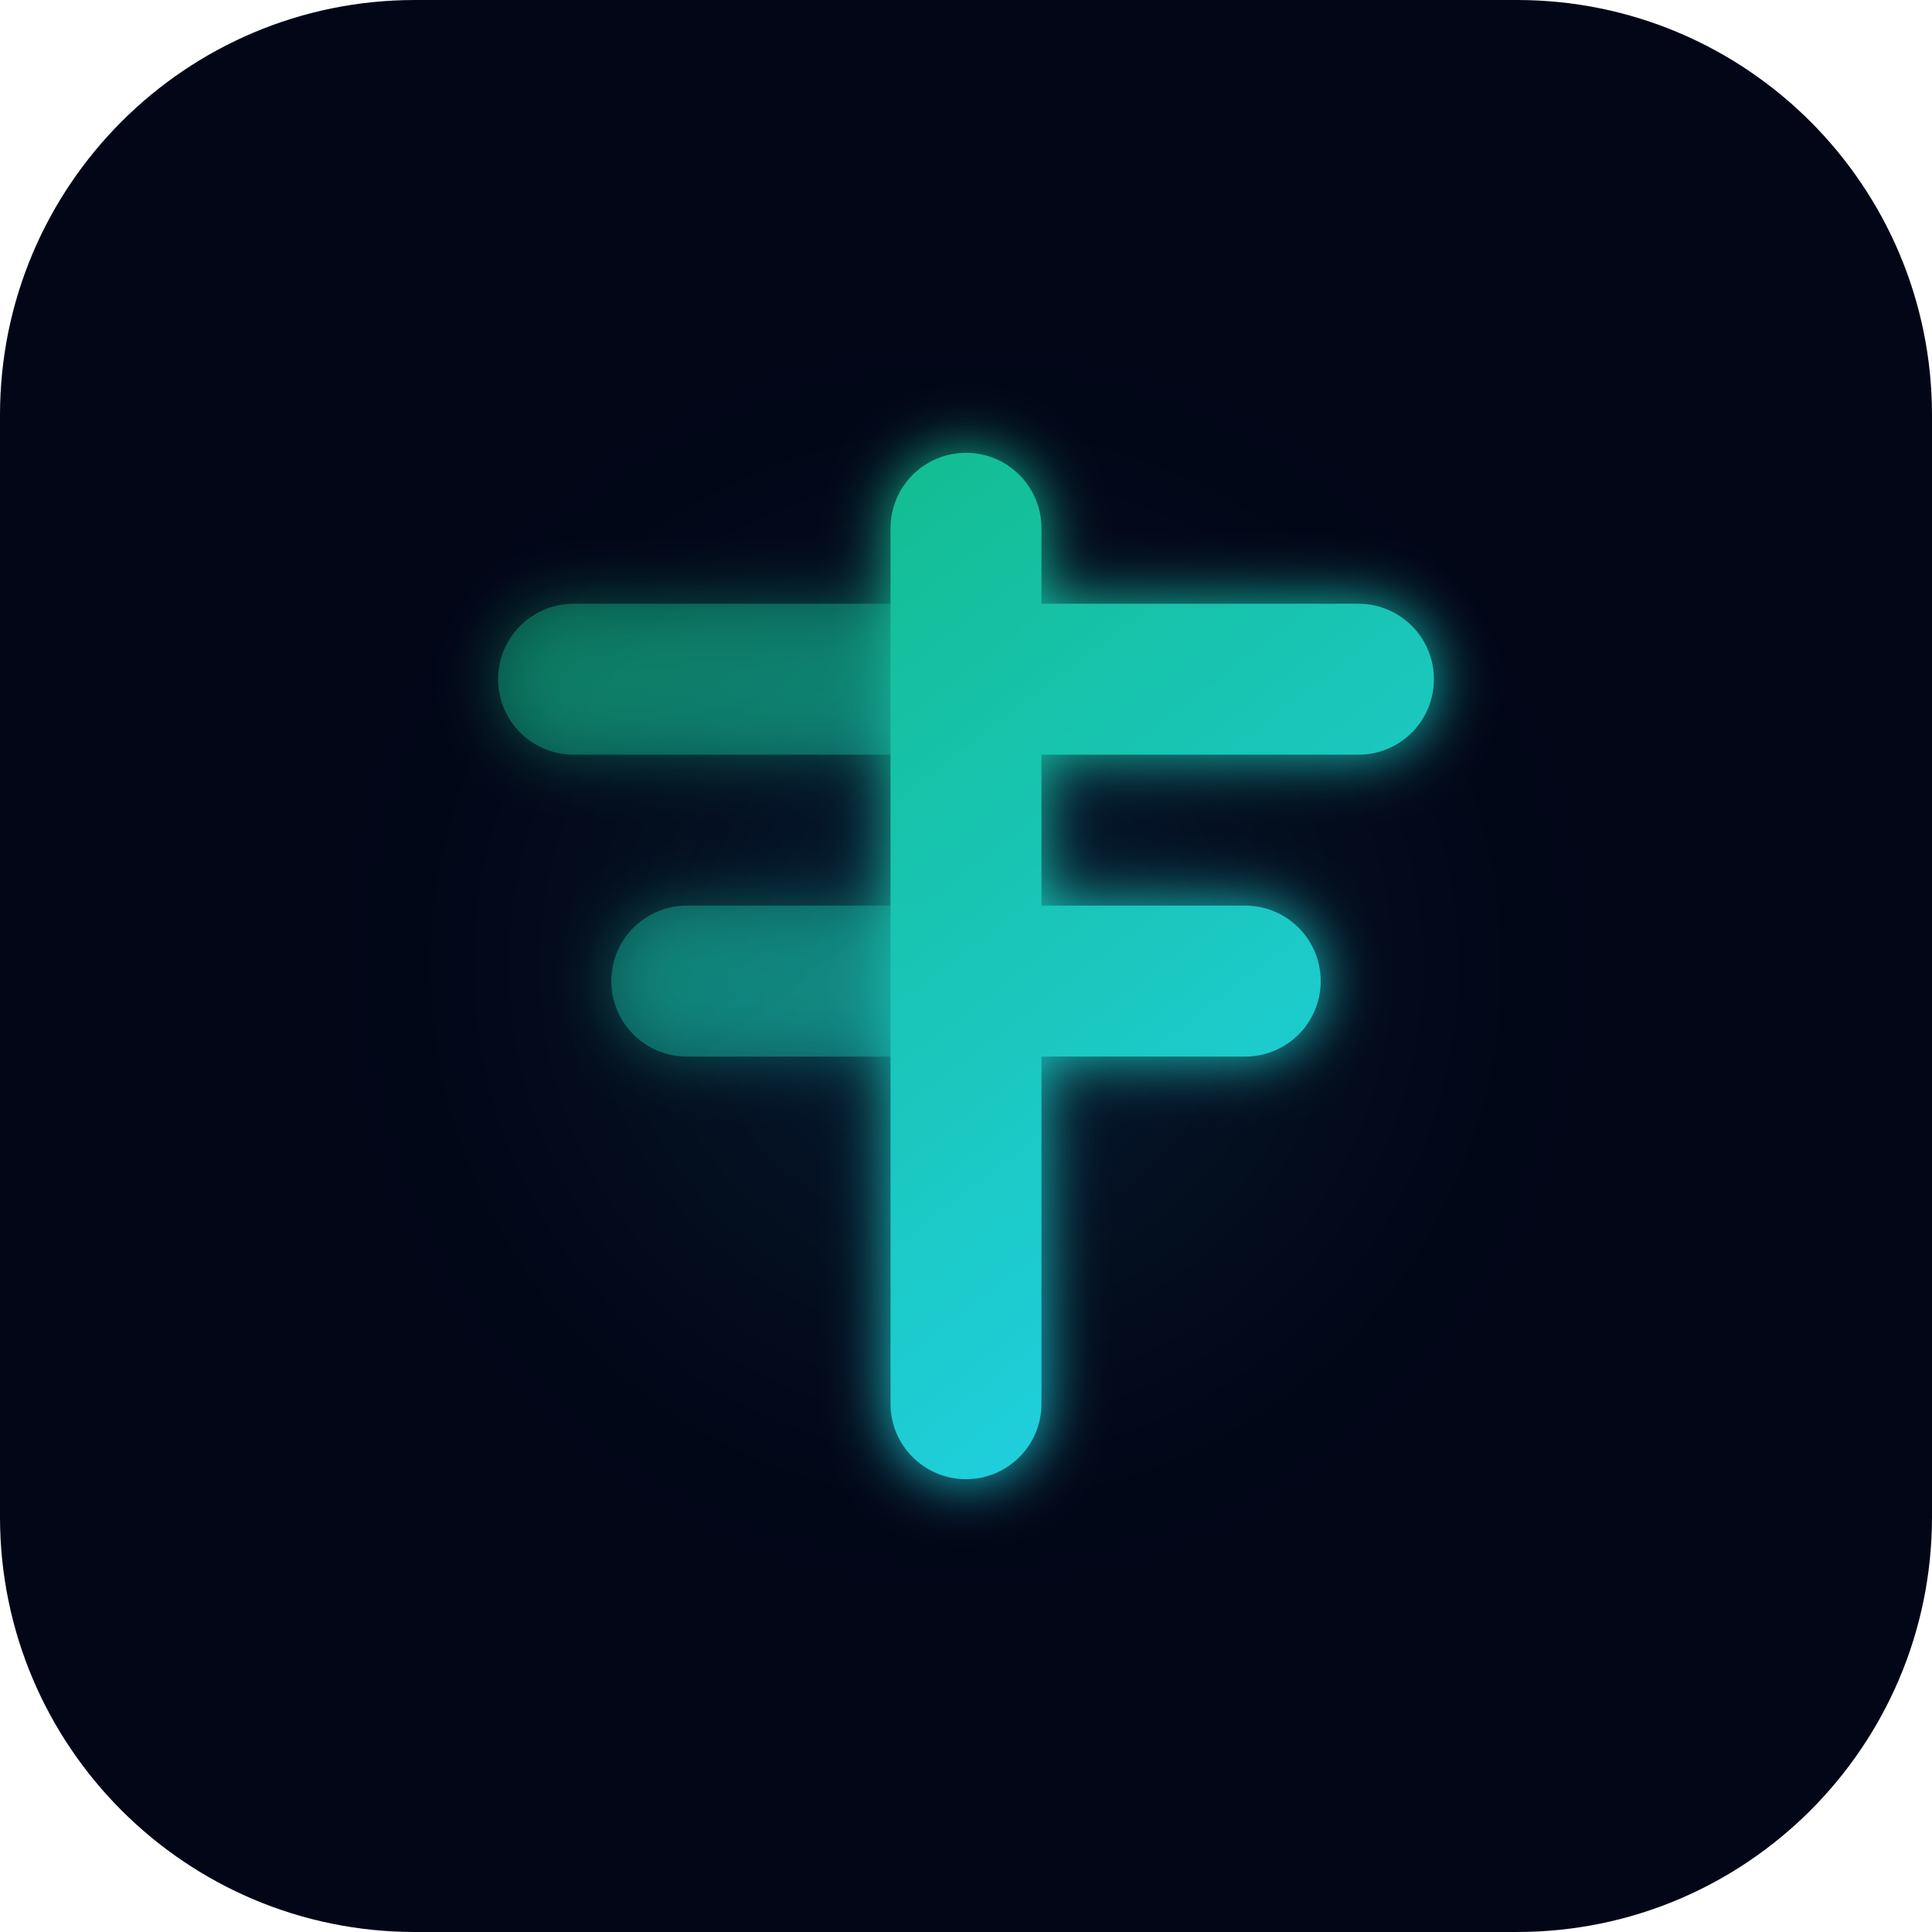
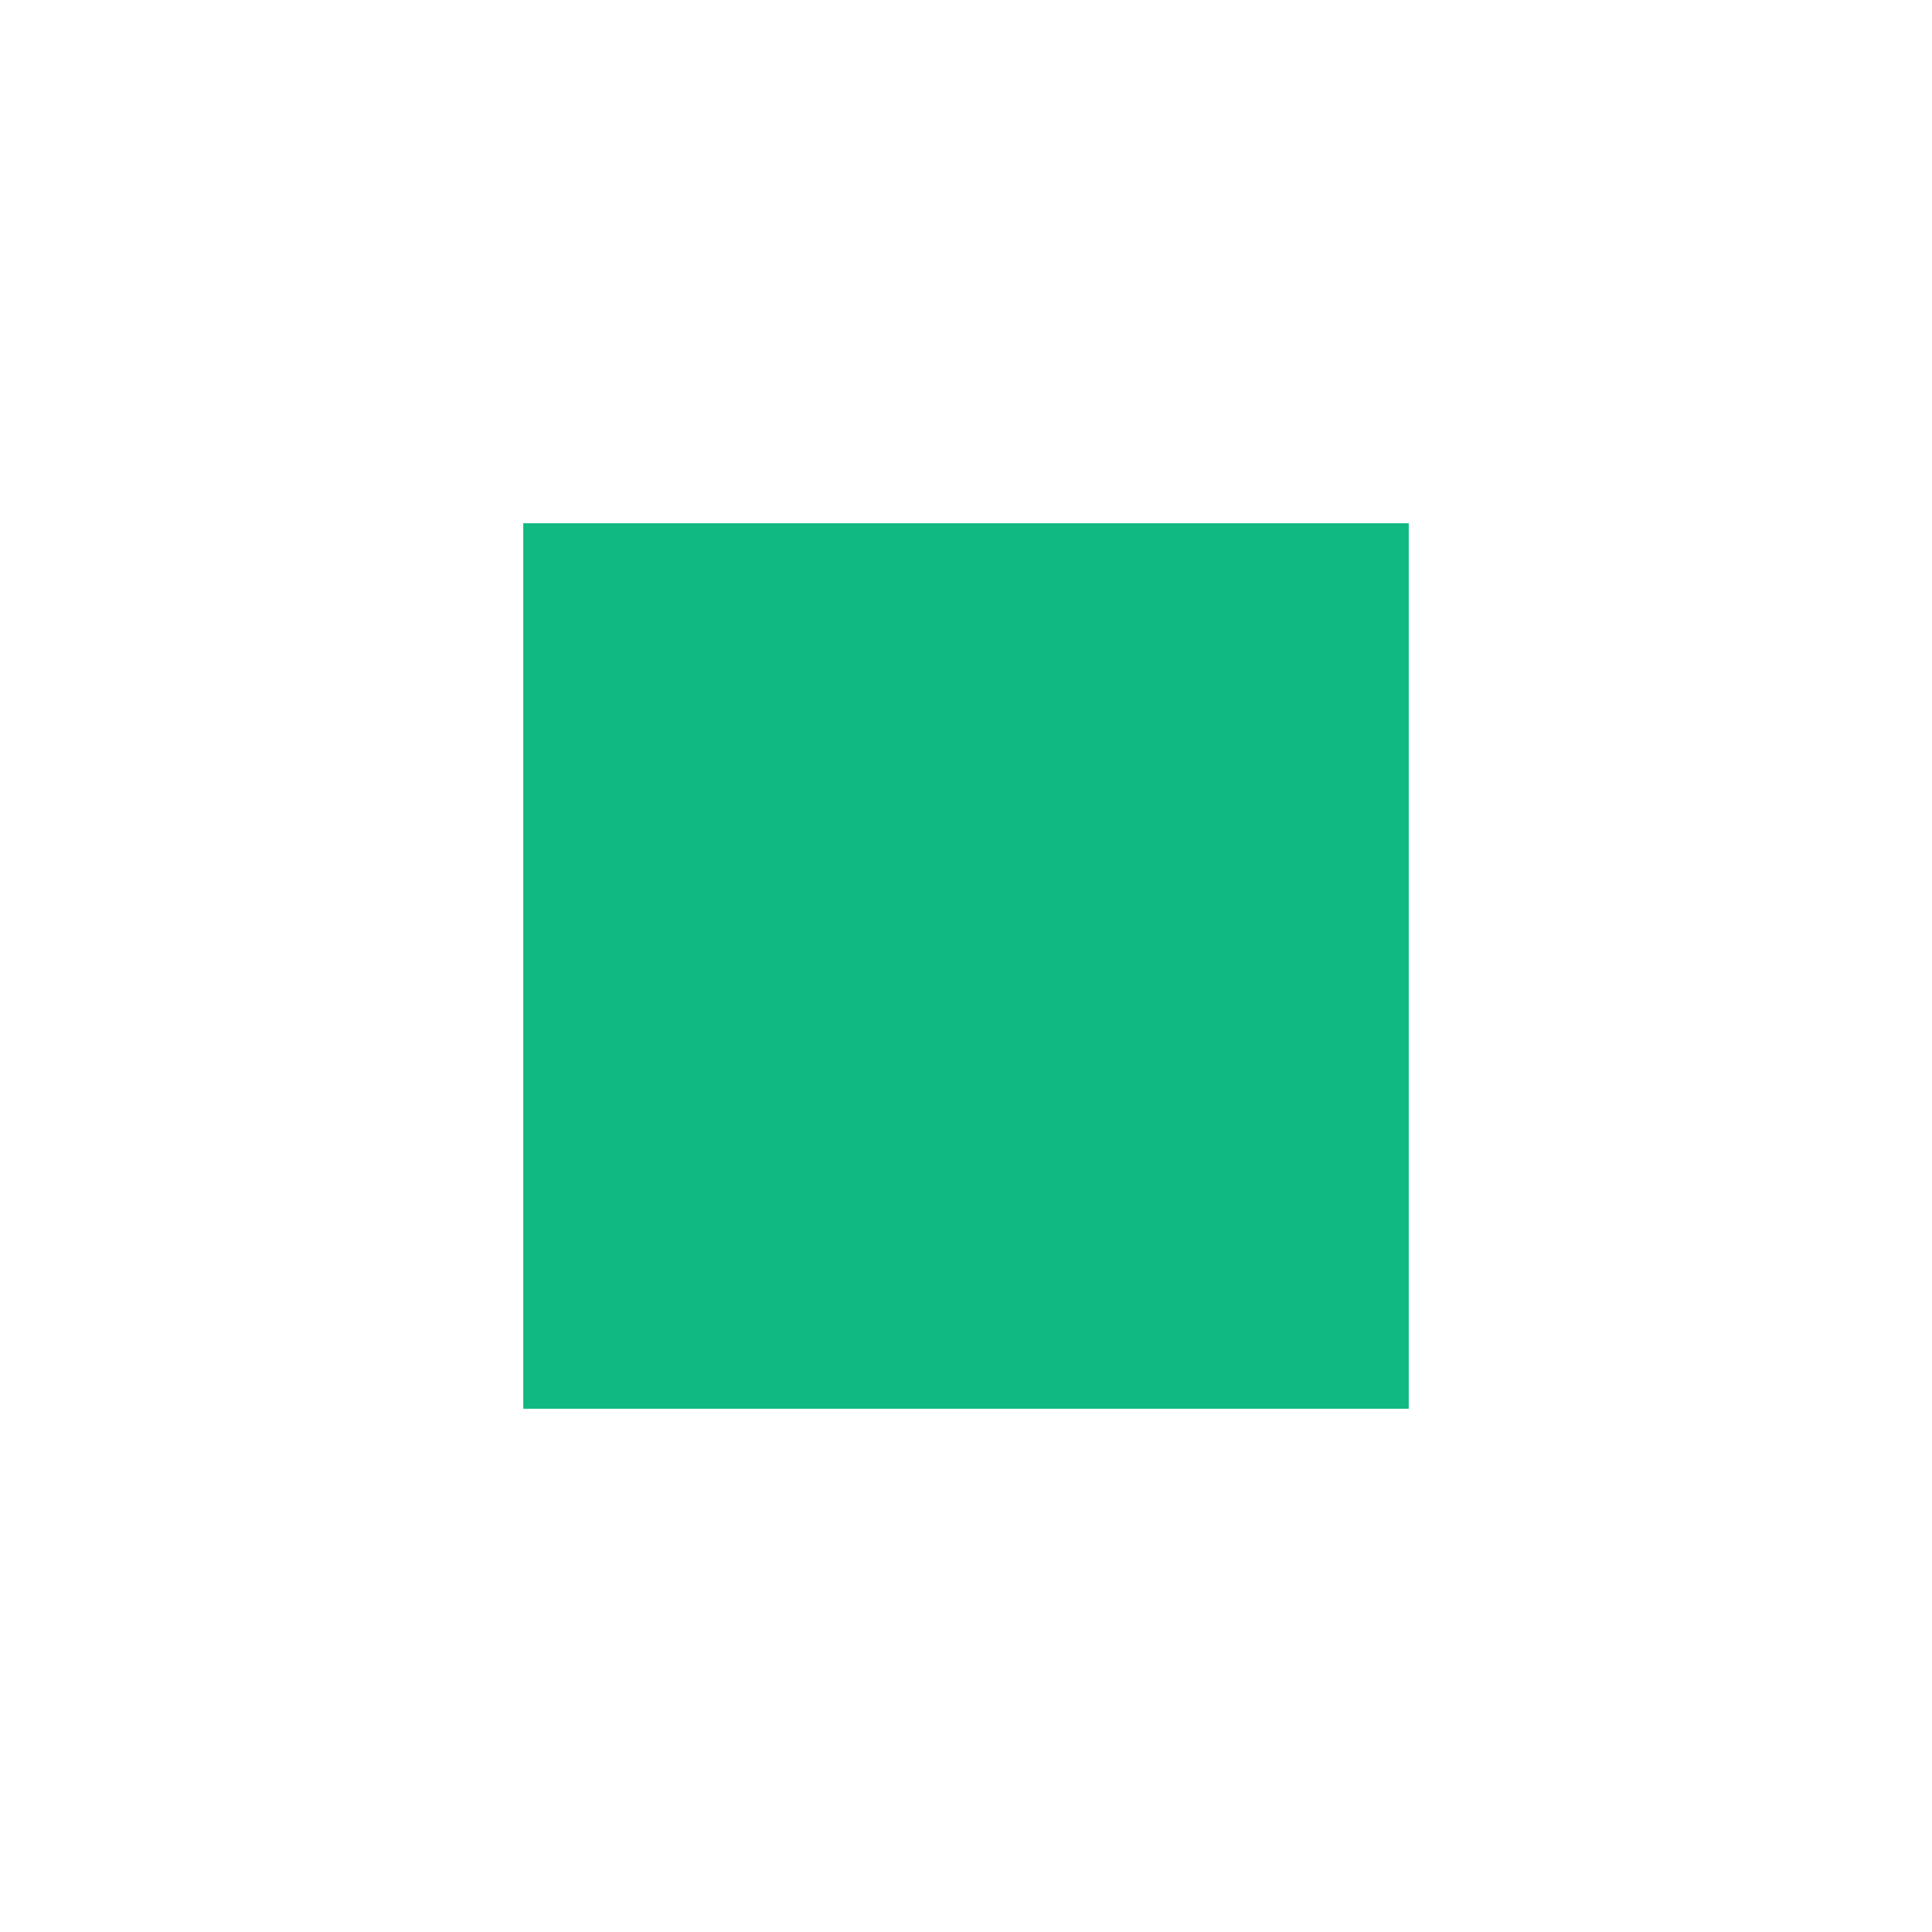
- <svg xmlns="http://www.w3.org/2000/svg" width="512" height="512" viewBox="0 0 512 512" fill="none">
-   <rect width="512" height="512" rx="110" fill="#020617" />
-   <circle cx="256" cy="256" r="180" fill="url(#paint0_radial)" fill-opacity="0.15" />
-   <g filter="url(#glow_effect)">
-     <rect x="236" y="120" width="40" height="272" rx="20" fill="url(#paint1_linear)" />
-     <path d="M256 180H360" stroke="url(#paint1_linear)" stroke-width="40" stroke-linecap="round" />
-     <path d="M152 180H256" stroke="url(#paint1_linear)" stroke-width="40" stroke-linecap="round" stroke-opacity="0.4" />
-     <path d="M256 260H330" stroke="url(#paint1_linear)" stroke-width="40" stroke-linecap="round" />
-     <path d="M182 260H256" stroke="url(#paint1_linear)" stroke-width="40" stroke-linecap="round" stroke-opacity="0.4" />
-   </g>
-   <defs>
-     <radialGradient id="paint0_radial" cx="0" cy="0" r="1" gradientUnits="userSpaceOnUse" gradientTransform="translate(256 256) rotate(90) scale(180)">
-       <stop stop-color="#22d3ee" />
-       <stop offset="1" stop-color="#020617" stop-opacity="0" />
-     </radialGradient>
-     <linearGradient id="paint1_linear" x1="152" y1="120" x2="360" y2="392" gradientUnits="userSpaceOnUse">
-       <stop stop-color="#10b981" />
-       <stop offset="1" stop-color="#22d3ee" />
-     </linearGradient>
-     <filter id="glow_effect" x="100" y="80" width="312" height="352" filterUnits="userSpaceOnUse" color-interpolation-filters="sRGB">
-       <feGaussianBlur stdDeviation="8" result="blur" />
-       <feComposite in="SourceGraphic" in2="blur" operator="over" />
-     </filter>
-   </defs>
+ <svg xmlns="http://www.w3.org/2000/svg" viewBox="0 0 24 24" fill="#10b981">
+   <path d="M6.5 6.5h11v11h-11z" />
+   <path d="M21 12c0-4.97-4.03-9-9-9s-9 4.03-9 9 4.03 9 9 9 9-4.03 9-9zM12 21c-4.97 0-9-4.03-9-9s4.03-9 9-9 9 4.03 9 9-4.03 9-9 9z" />
</svg>
